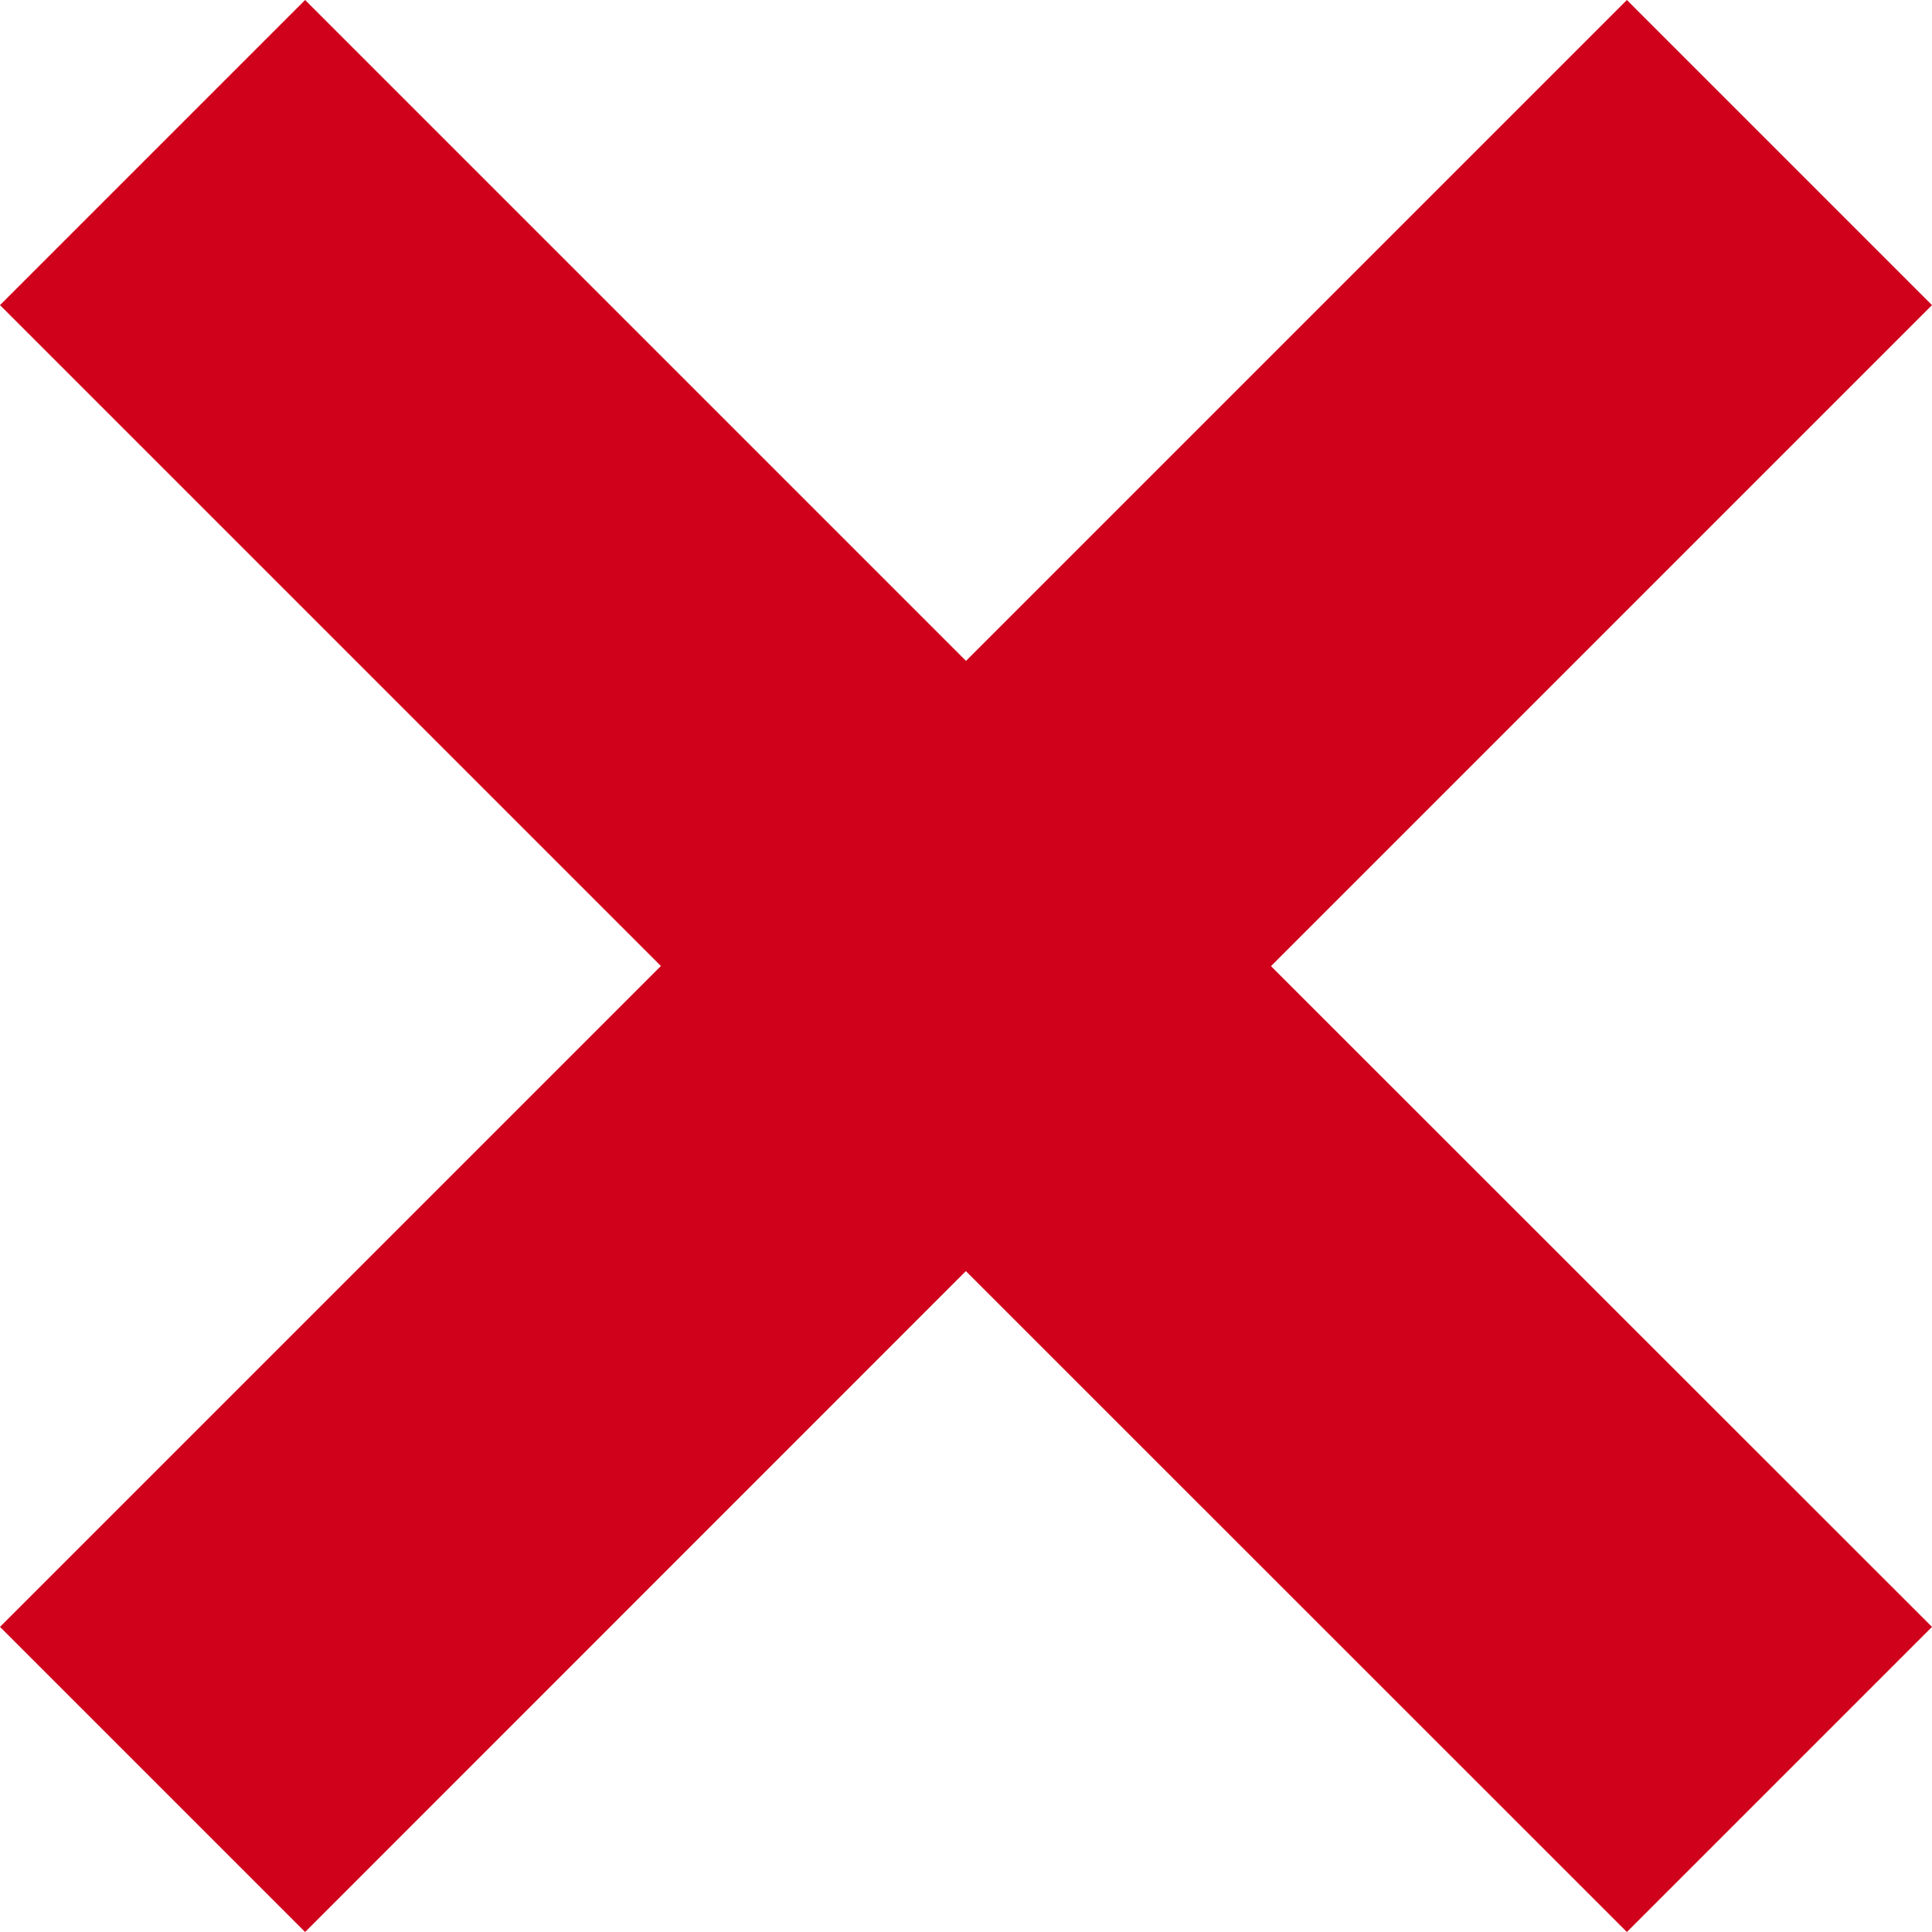
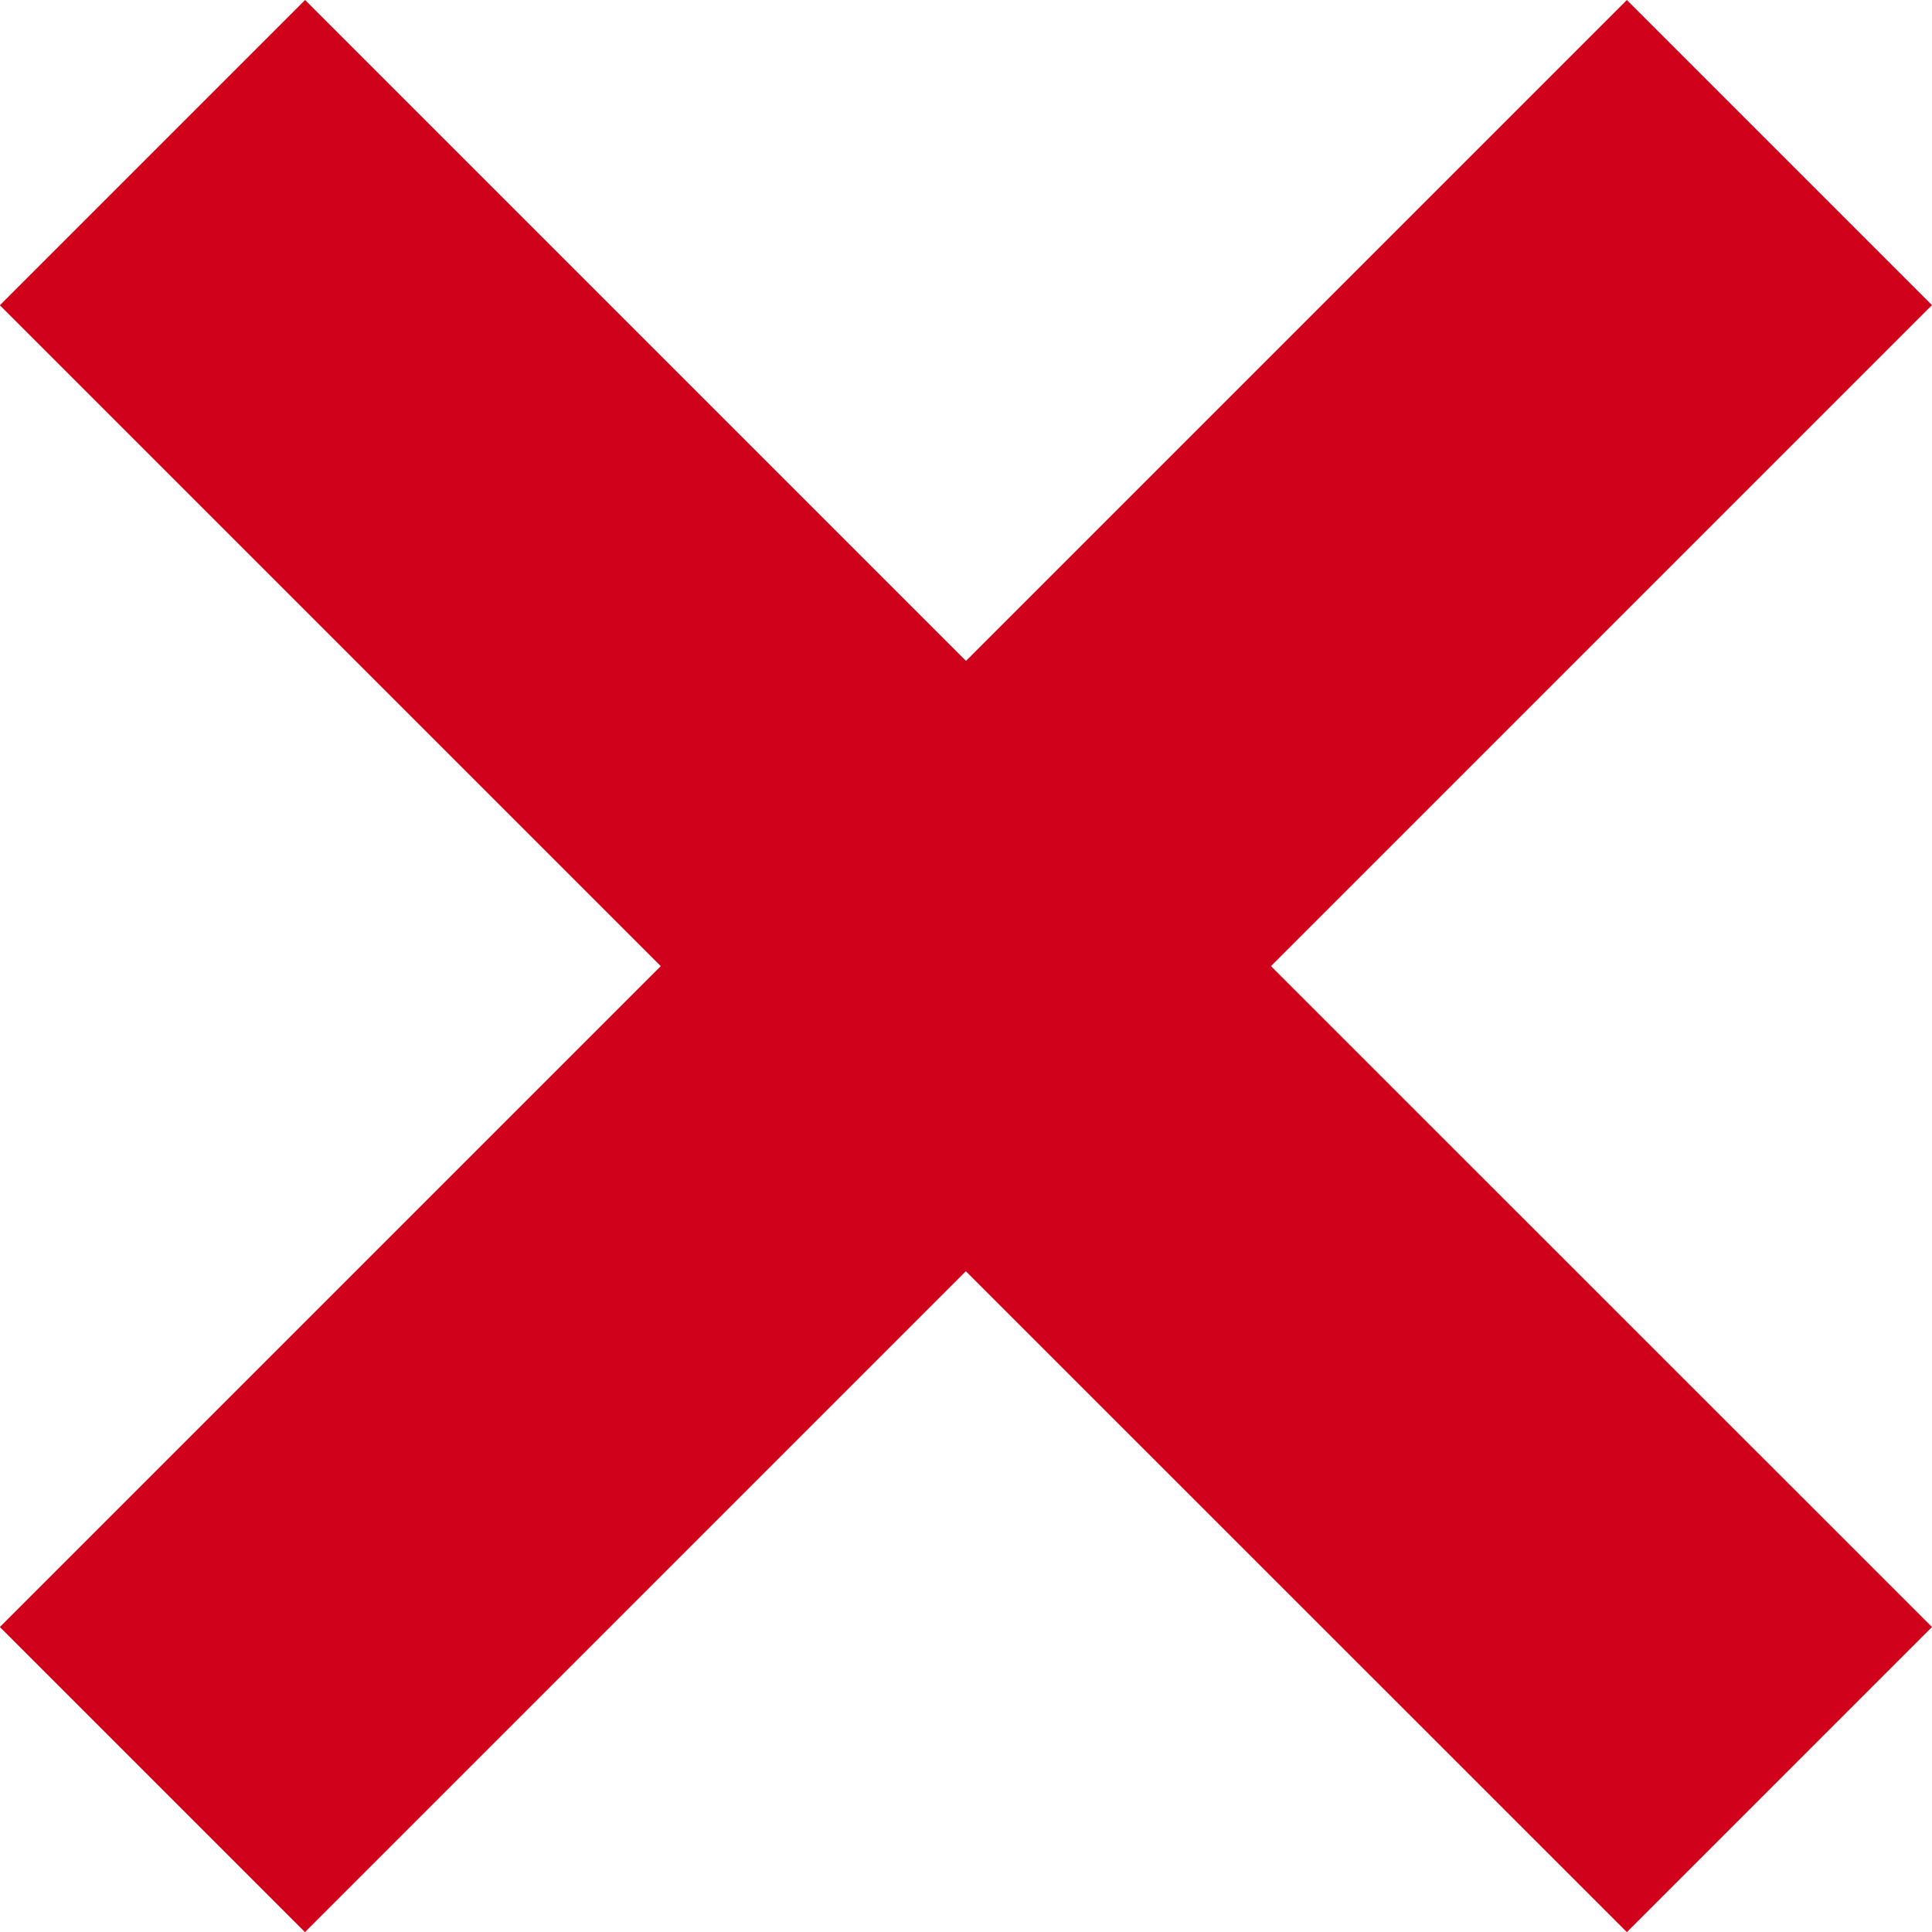
- <svg xmlns="http://www.w3.org/2000/svg" width="14px" height="14px" viewBox="0 0 14 14" version="1.1">
-   <g id="SDC-Styles-Components-Patterns" stroke="none" stroke-width="1" fill="none" fill-rule="evenodd">
-     <g id="Icons/Cross" fill="#D0021B">
-       <g id="icons--cross-red">
-         <polygon id="Path" points="2.211 0 7 4.789 11.789 0 14 2.211 9.21 7.001 14 11.789 11.789 14 6.999 9.211 2.211 14 0 11.789 4.789 7 4.62764095e-16 2.211" />
-       </g>
-     </g>
-   </g>
+ <svg xmlns="http://www.w3.org/2000/svg">
+   <path d="m2.211 0 4.789 4.789 4.789-4.789 2.211 2.211-4.79 4.79 4.79 4.789-2.211 2.211-4.79-4.789-4.789 4.789-2.211-2.211 4.789-4.789-4.789-4.789z" fill="#d0021b" fill-rule="evenodd" />
</svg>
